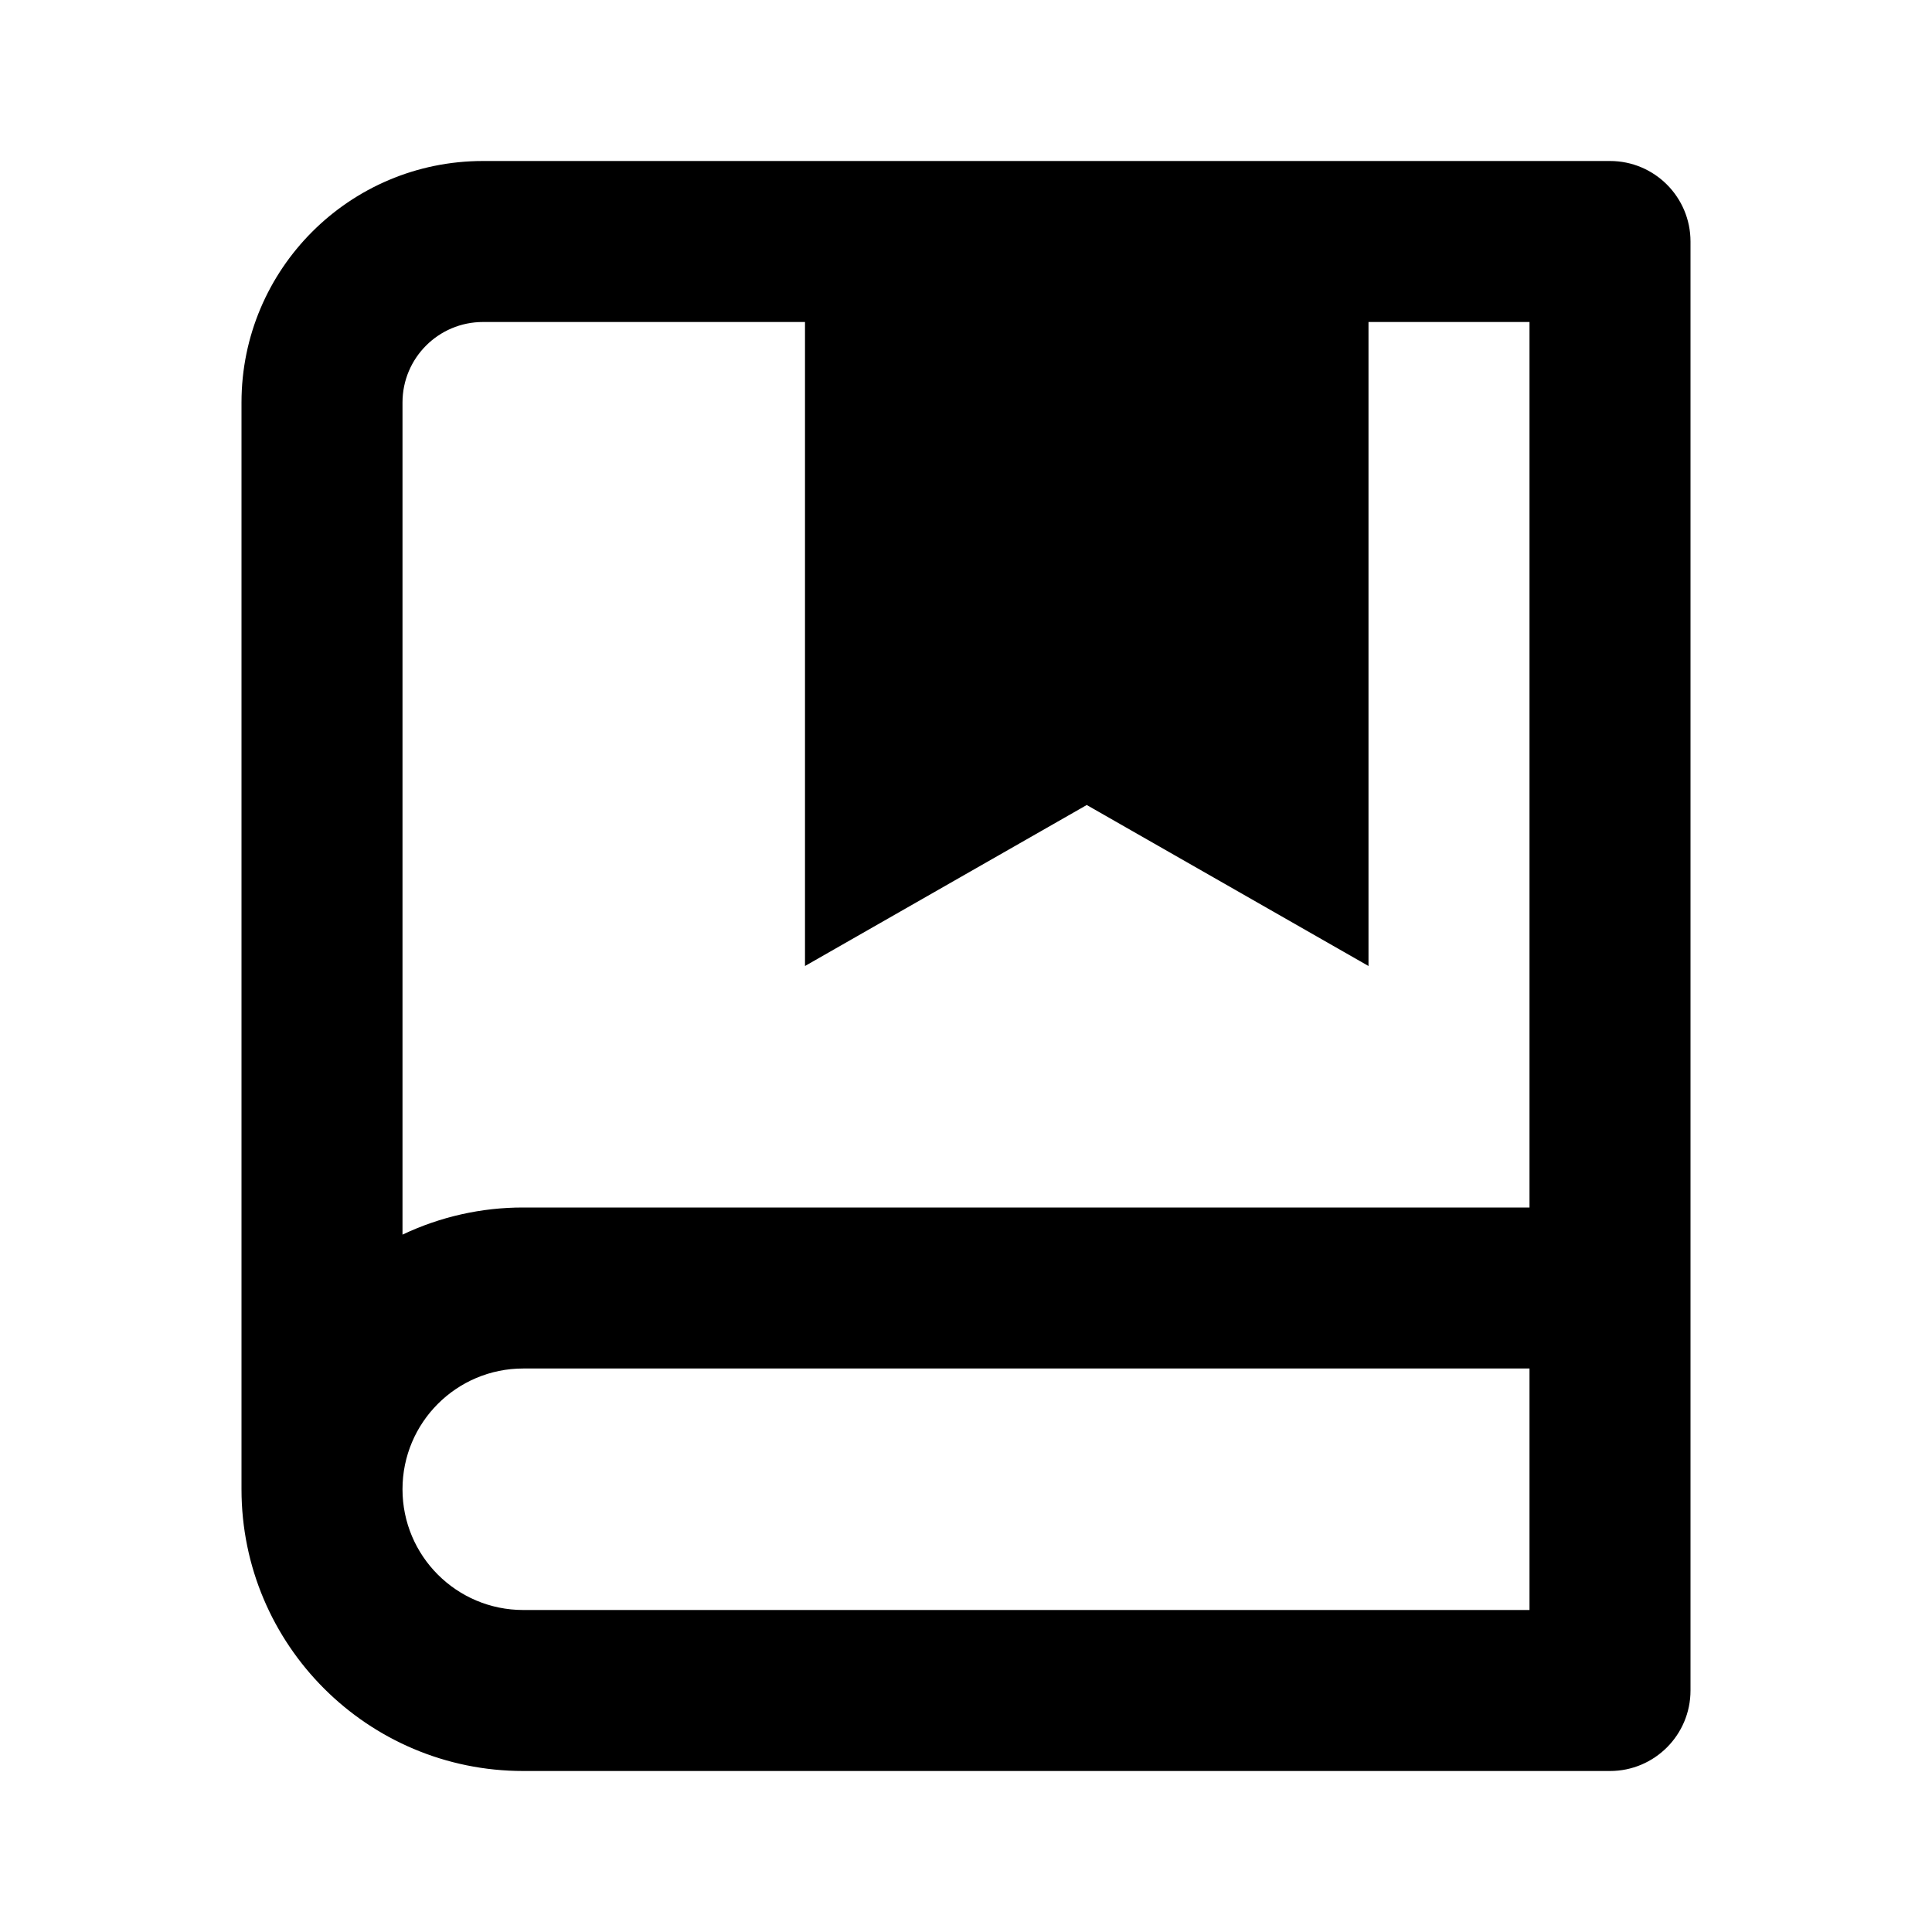
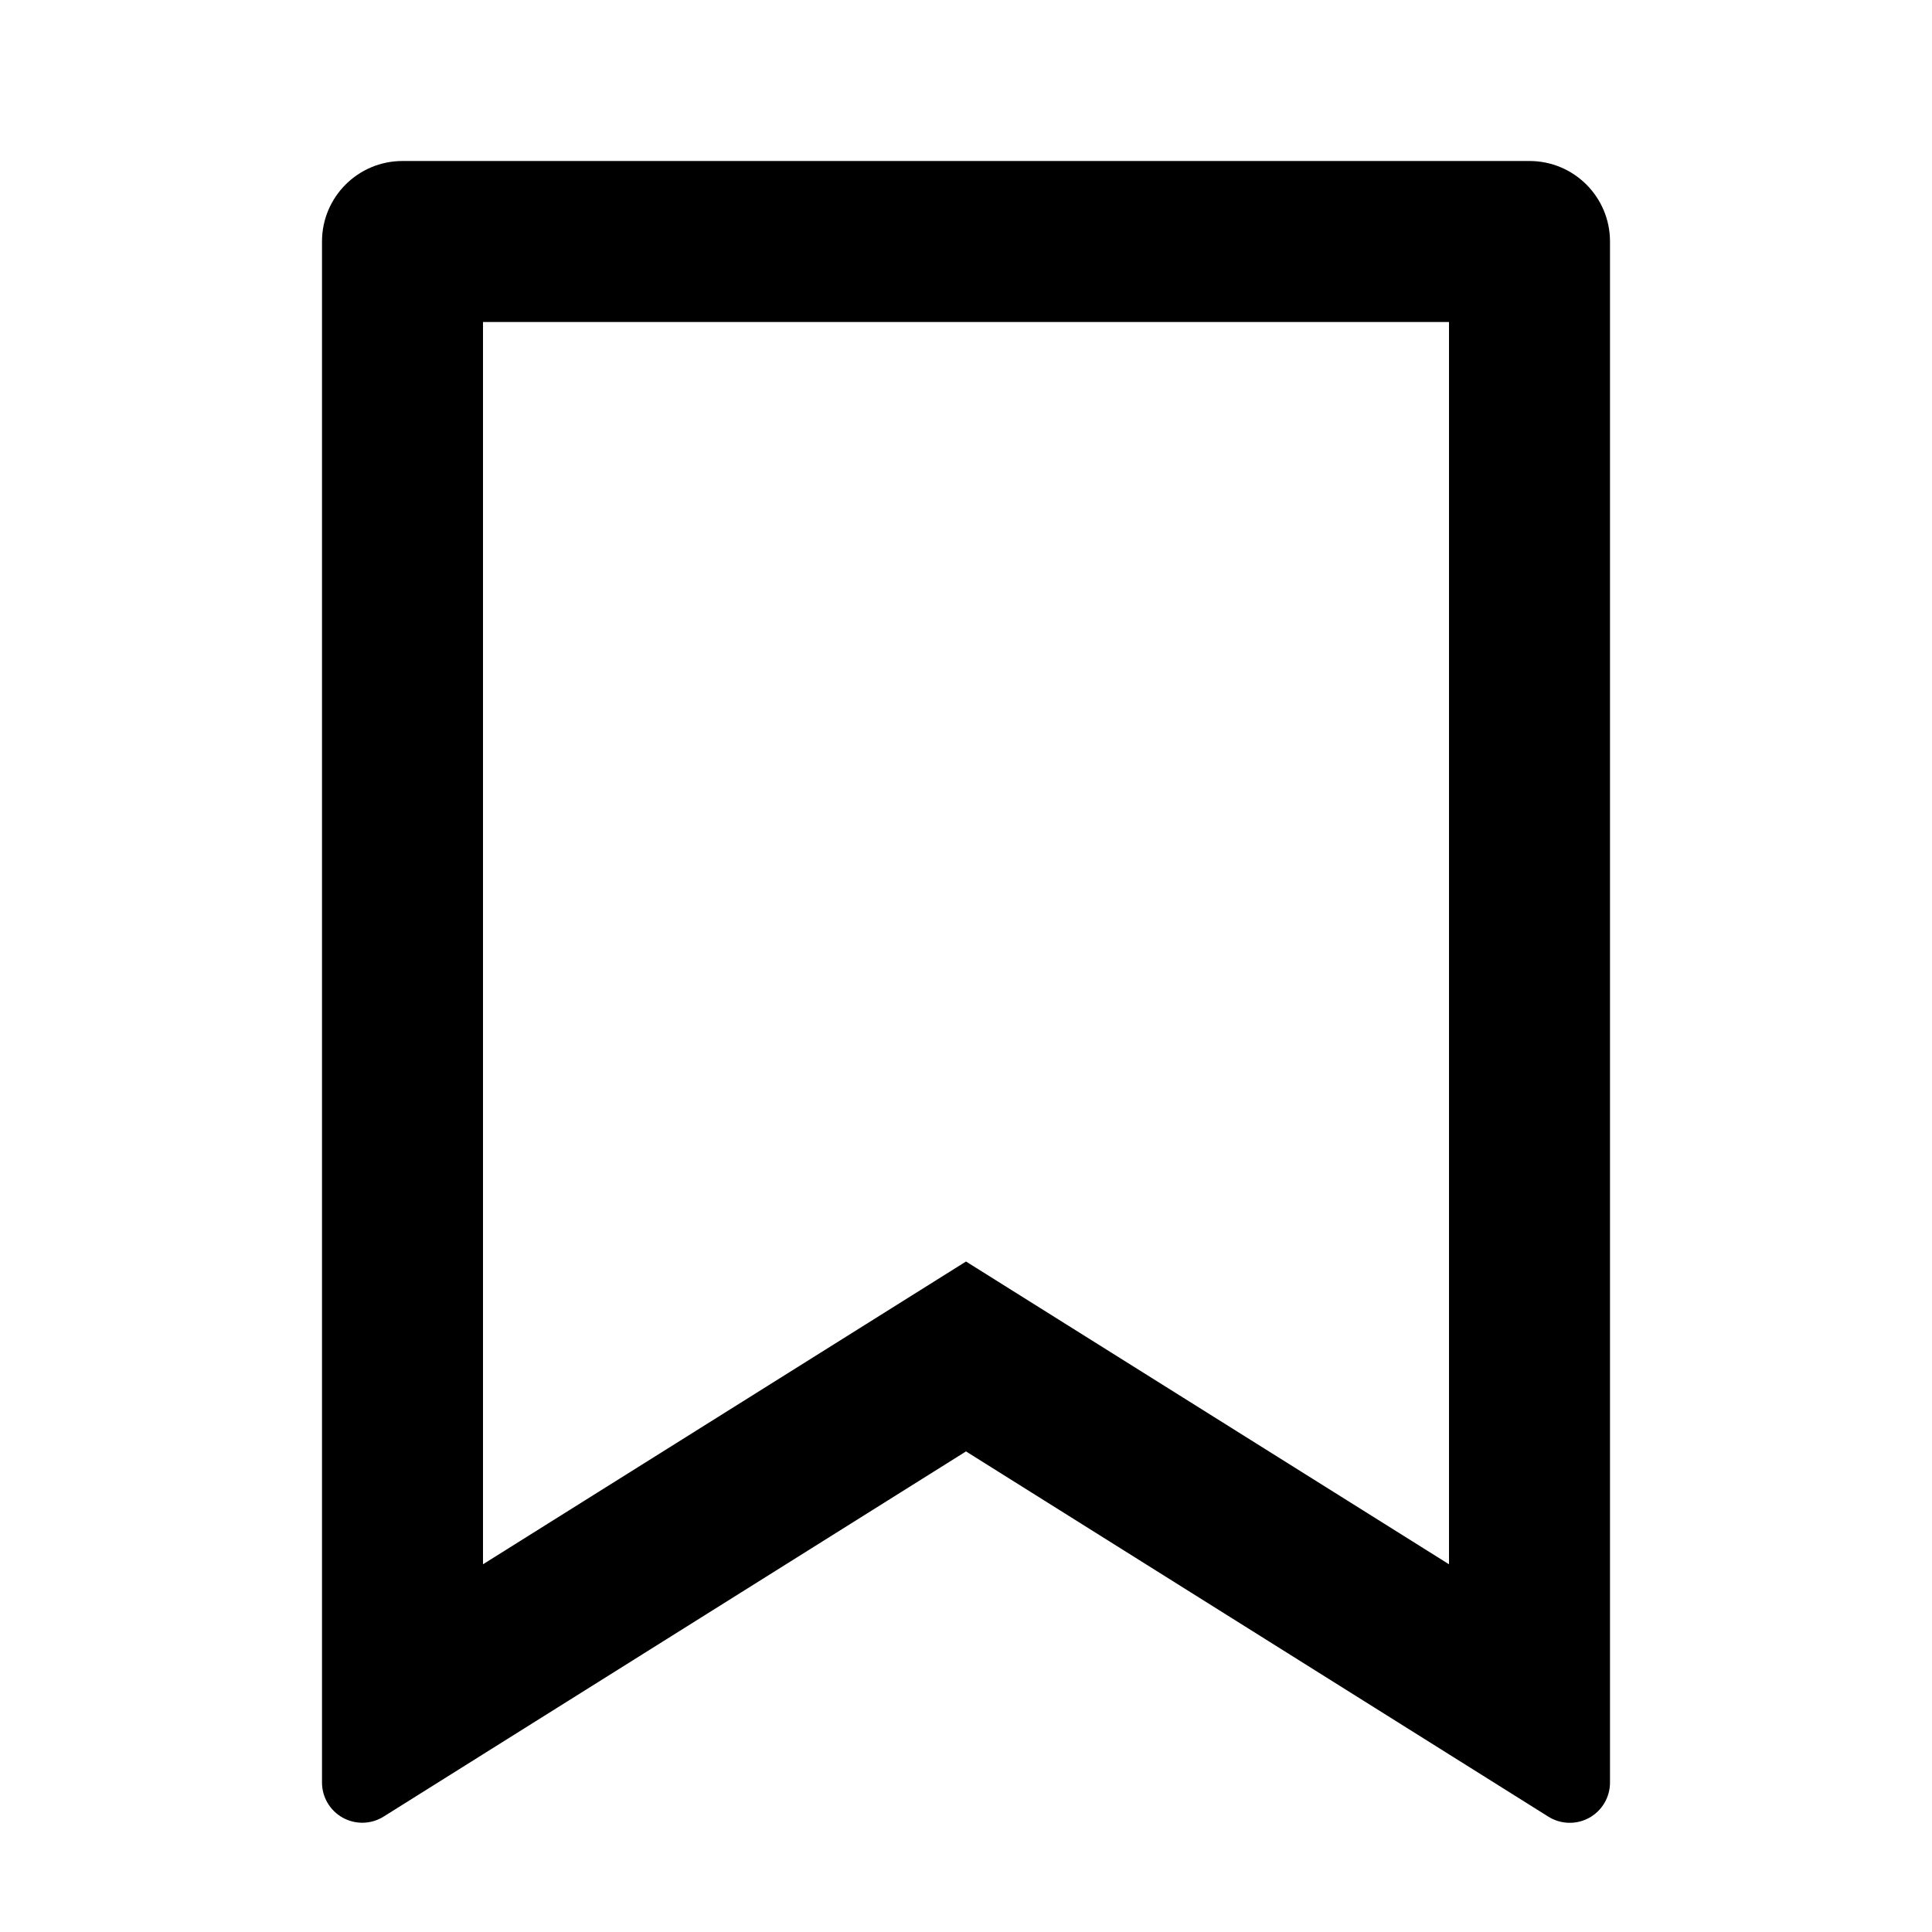
<svg xmlns="http://www.w3.org/2000/svg" viewBox="0 0 24 24">
  <g>
    <path fill="none" d="M0 0h24v24H0z" />
-     <path d="M3 18.5V5a3 3 0 0 1 3-3h14a1 1 0 0 1 1 1v18a1 1 0 0 1-1 1H6.5A3.5 3.5 0 0 1 3 18.5zM19 20v-3H6.5a1.5 1.5 0 0 0 0 3H19zM10 4H6a1 1 0 0 0-1 1v10.337A3.486 3.486 0 0 1 6.5 15H19V4h-2v8l-3.5-2-3.5 2V4z" />
+     <path d="M5 2h14a1 1 0 0 1 1 1v19.143a.5.5 0 0 1-.766.424L12 18.03l-7.234 4.536A.5.5 0 0 1 4 22.143V3a1 1 0 0 1 1-1zm13 2H6v15.432l6-3.761 6 3.761V4z" />
  </g>
</svg>
